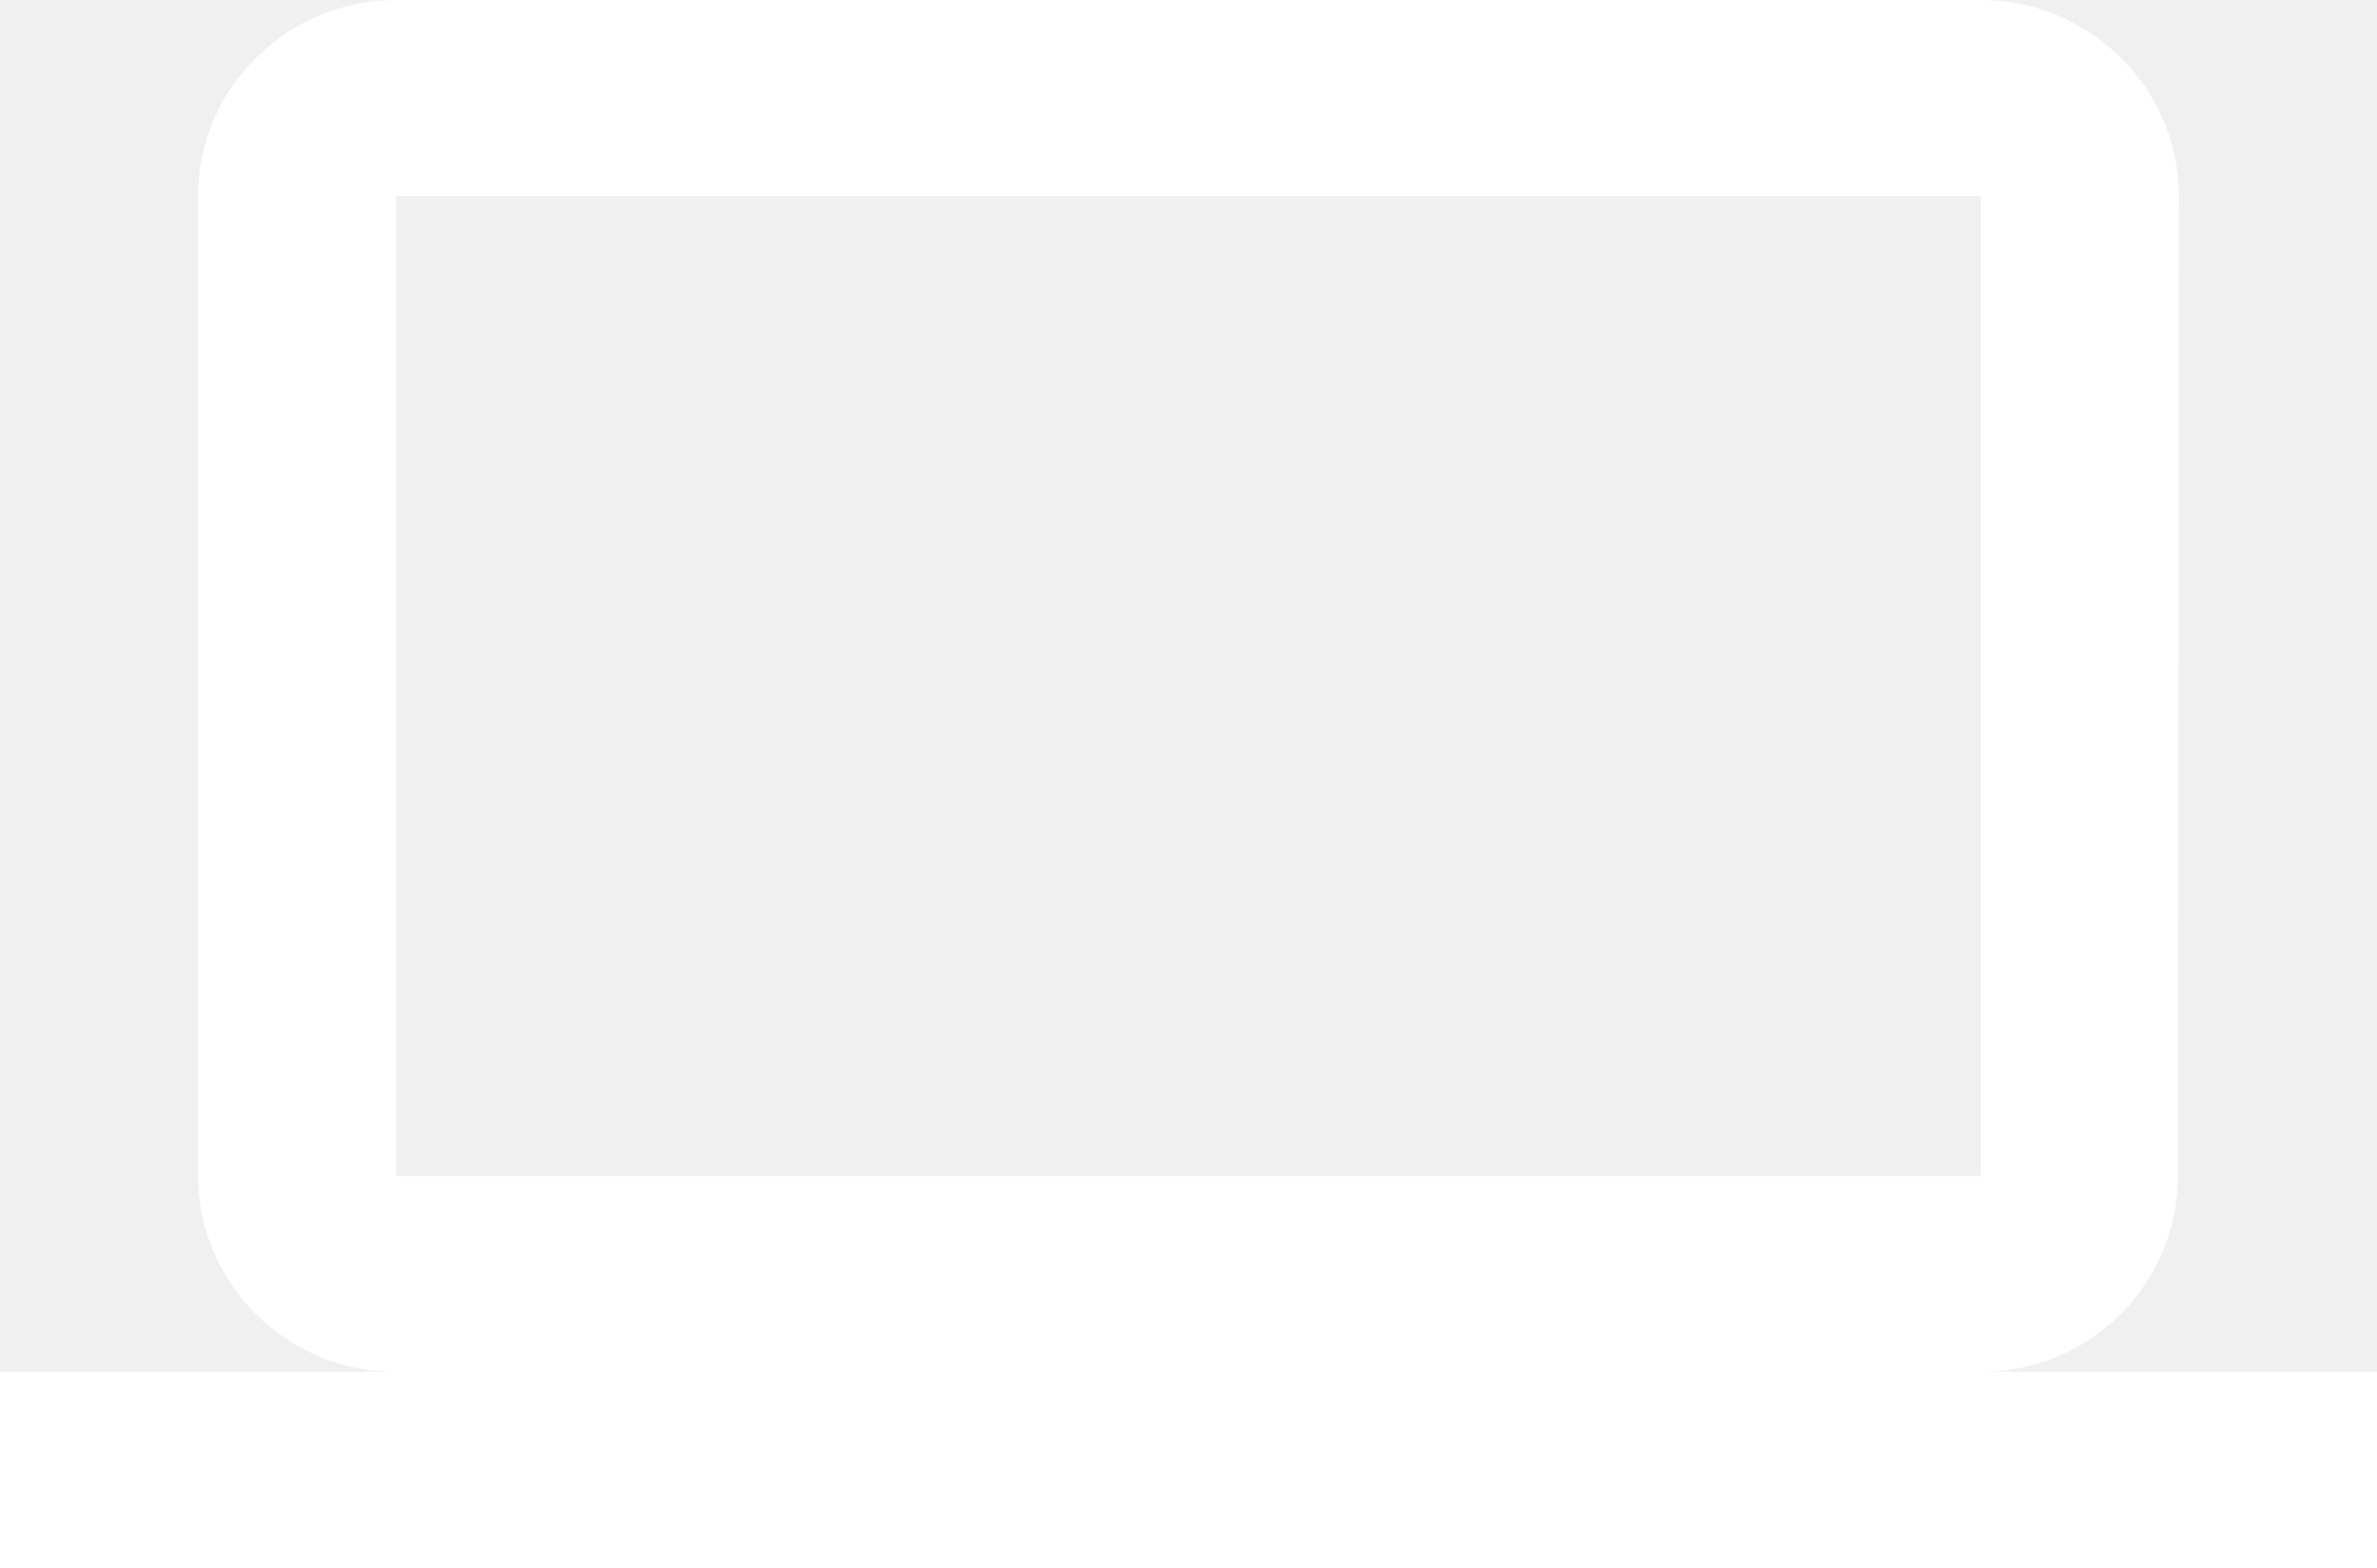
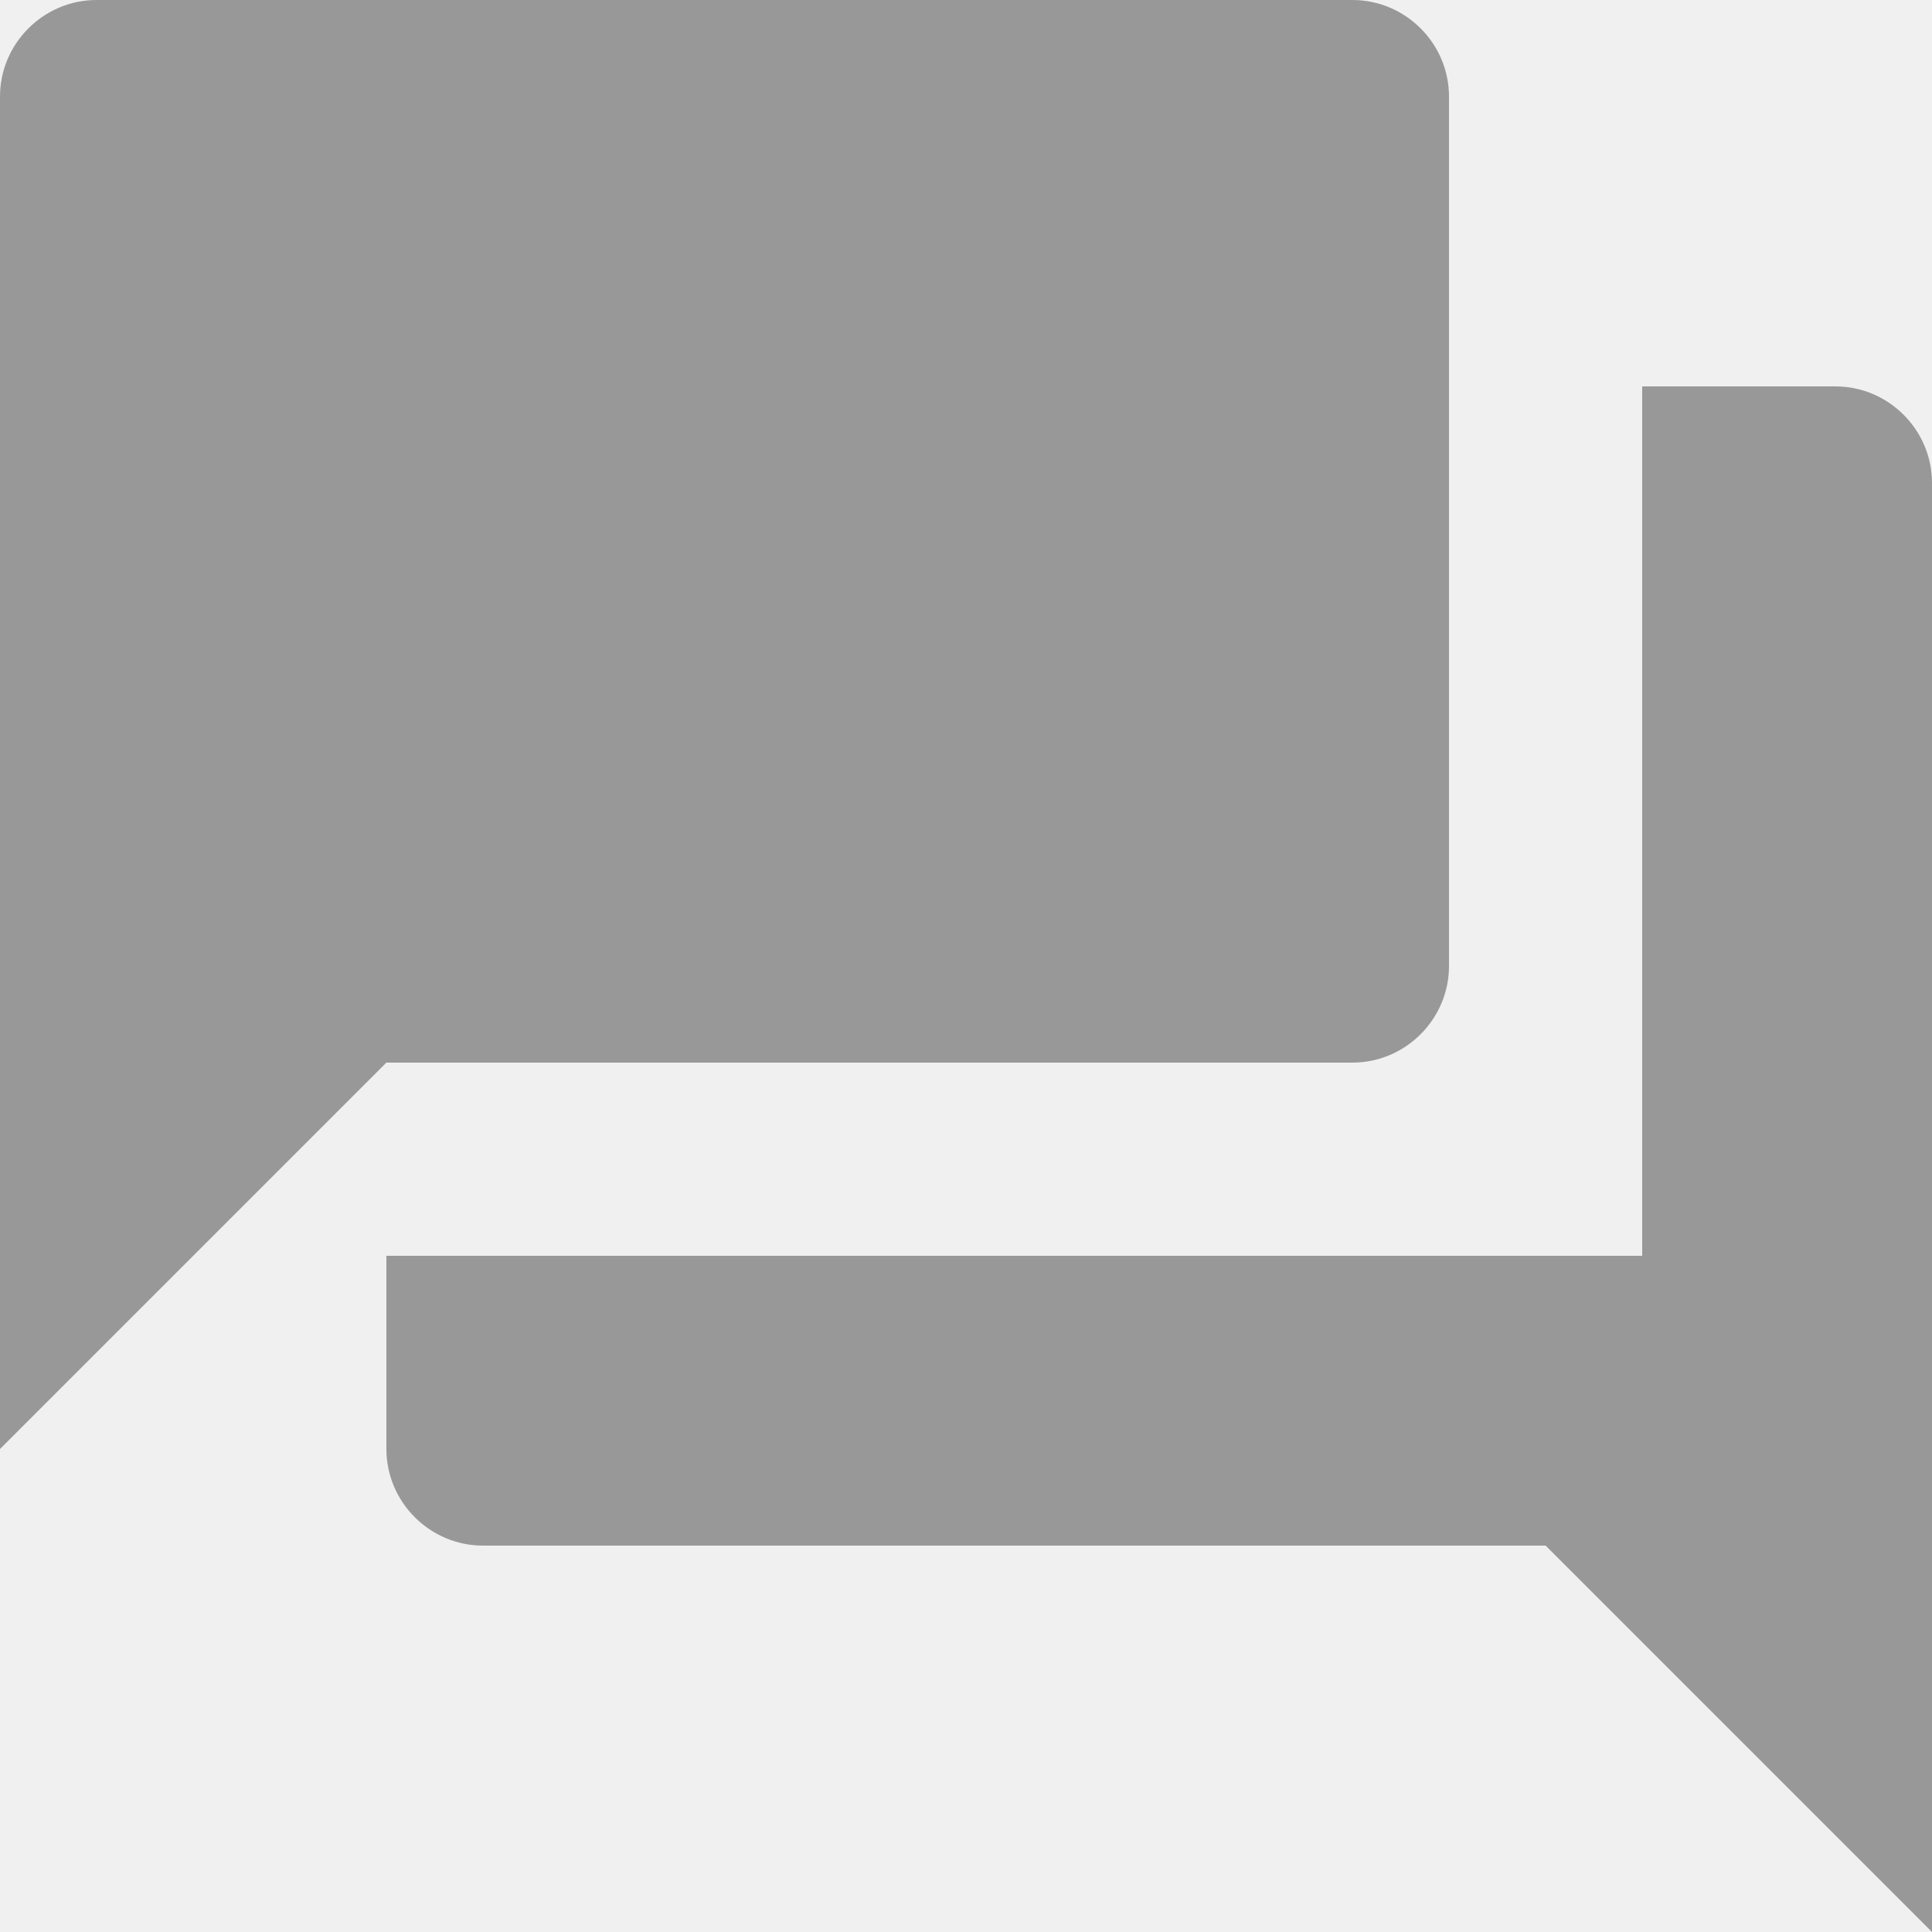
- <svg xmlns="http://www.w3.org/2000/svg" width="47" height="31" viewBox="0 0 47 31" fill="none">
-   <path d="M39.167 27.125C41.321 27.125 43.064 25.381 43.064 23.25L43.083 3.875C43.083 1.744 41.321 0 39.167 0H7.833C5.679 0 3.917 1.744 3.917 3.875V23.25C3.917 25.381 5.679 27.125 7.833 27.125H0V31H47V27.125H39.167ZM7.833 3.875H39.167V23.25H7.833V3.875Z" fill="white" />
+ <svg xmlns="http://www.w3.org/2000/svg" width="20" height="20" viewBox="0 0 20 20" fill="none">
+   <path d="M19 4H17V13H4V15C4 15.55 4.45 16 5 16H16L20 20V5C20 4.45 19.55 4 19 4ZM15 10V1C15 0.45 14.55 0 14 0H1C0.45 0 0 0.45 0 1V15L4 11H14C14.55 11 15 10.55 15 10Z" fill="#989898" />
</svg>
